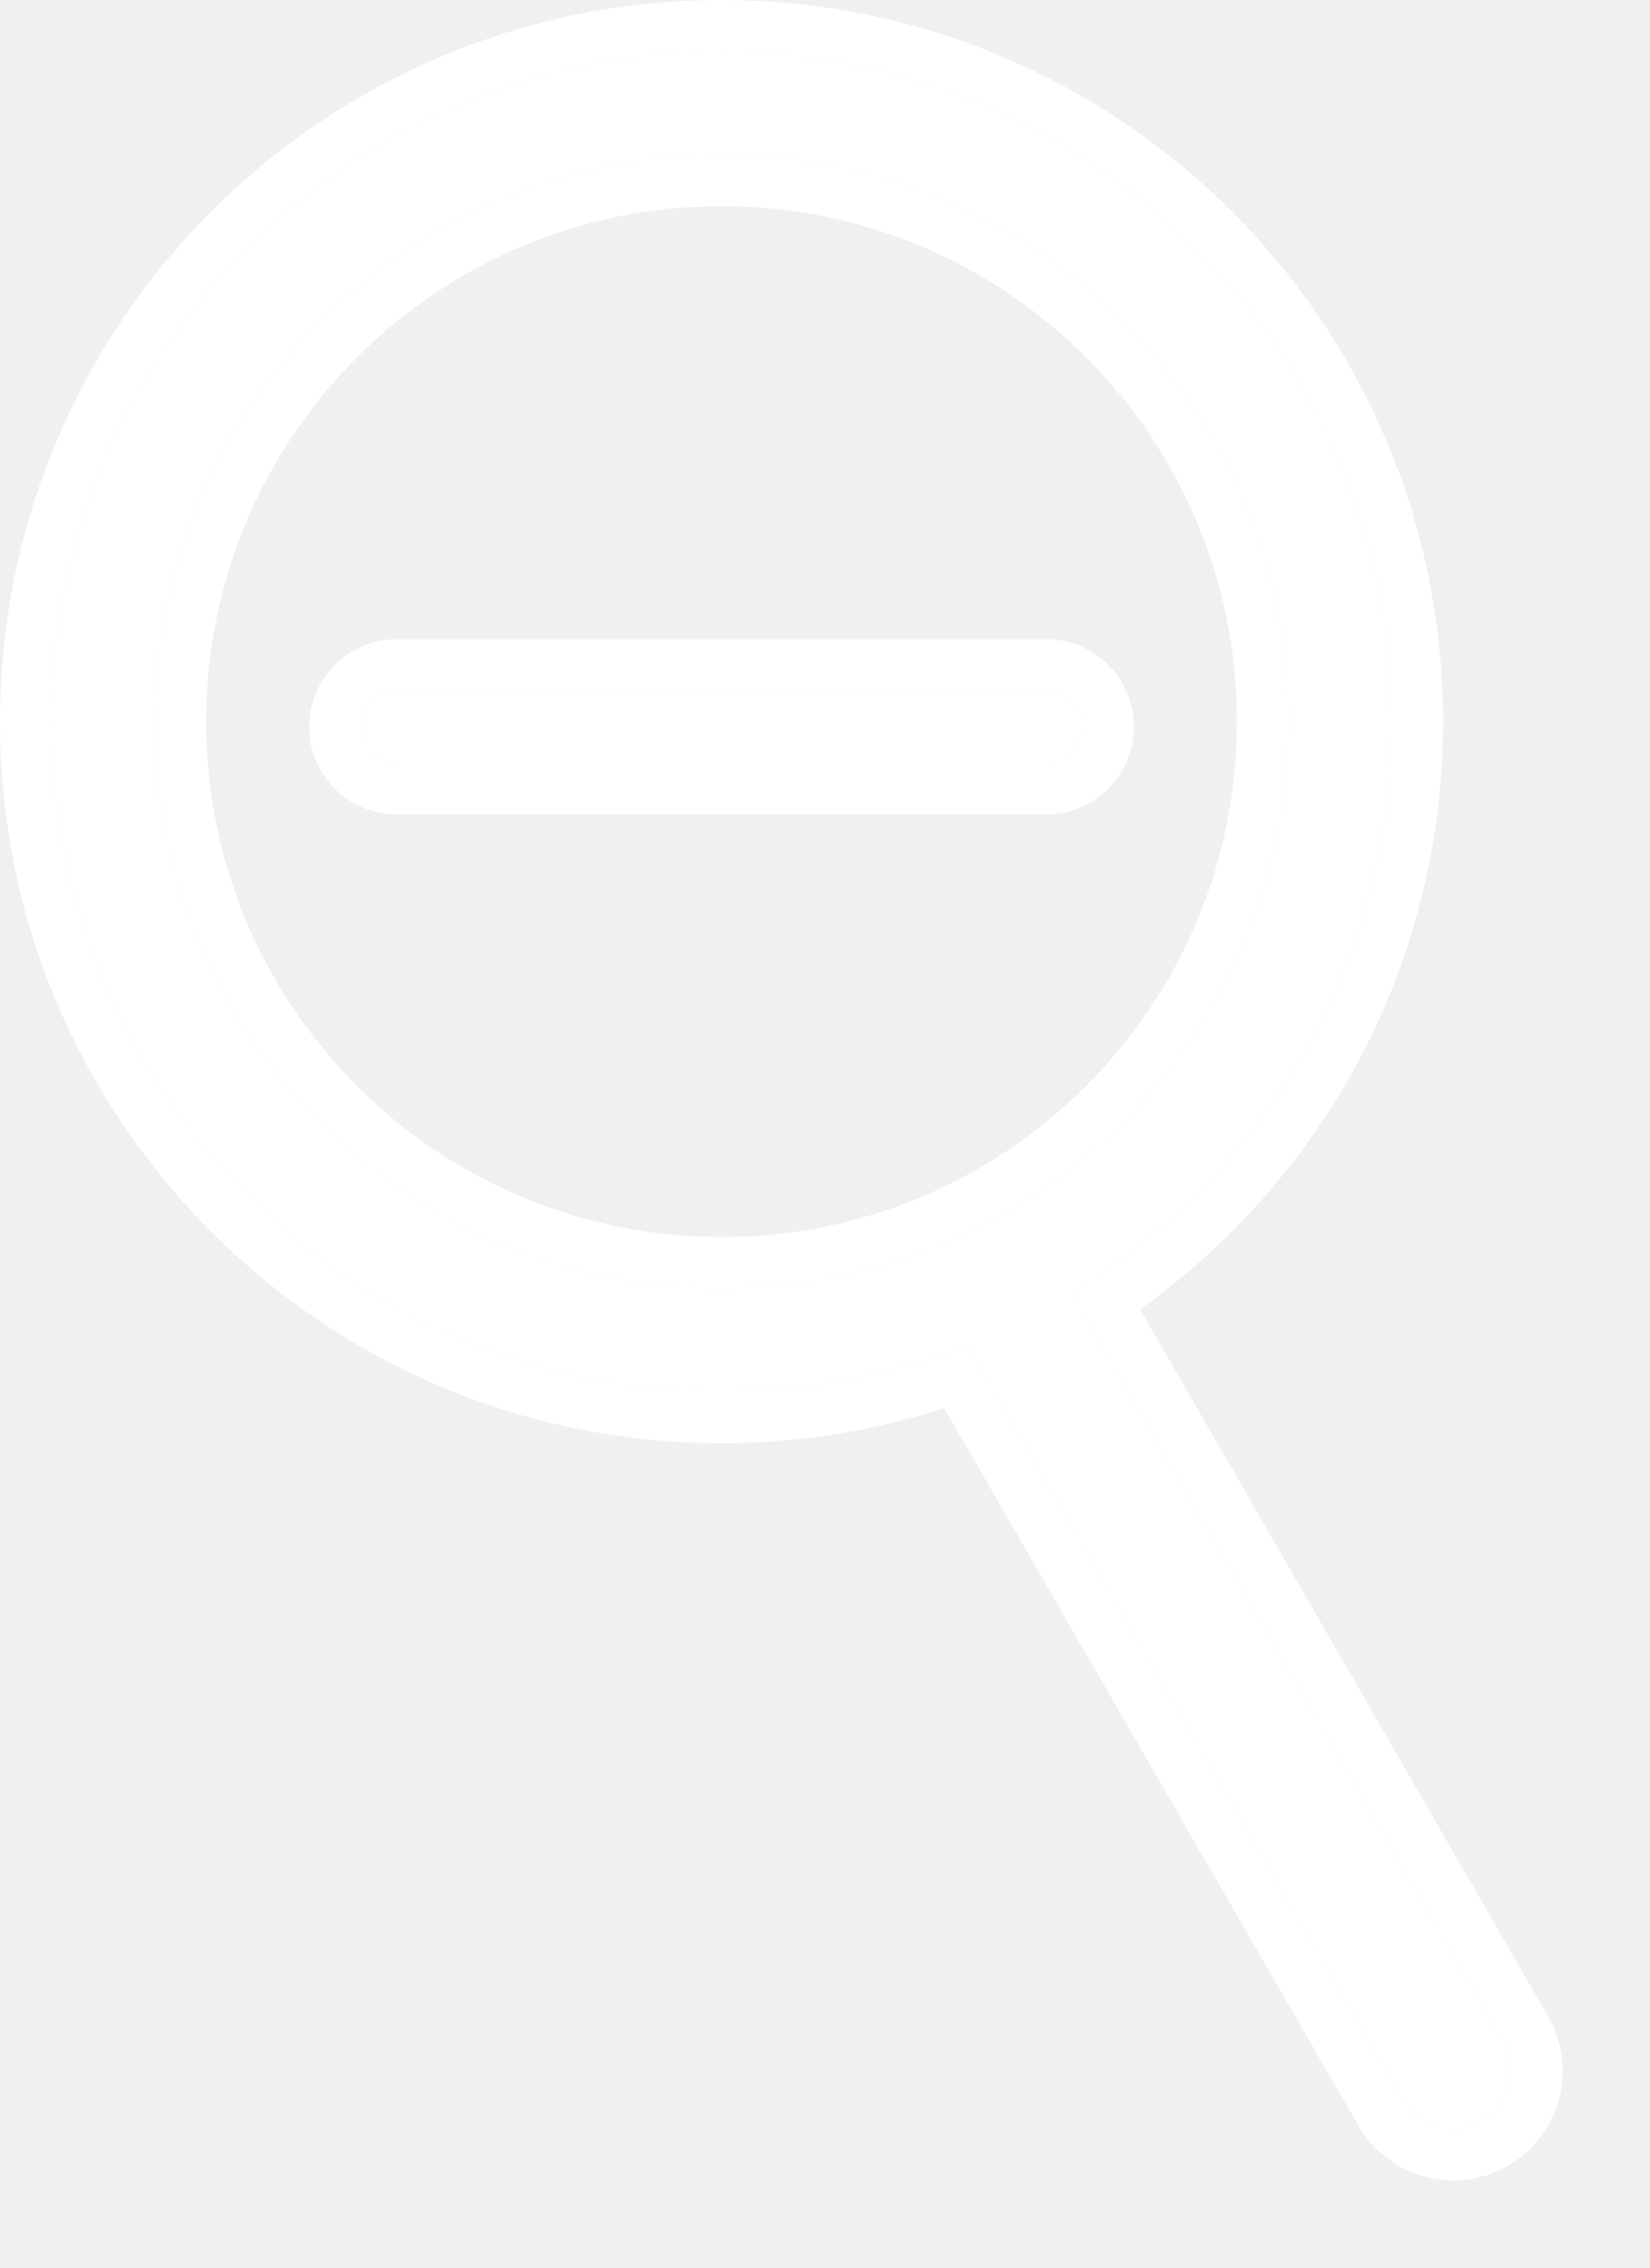
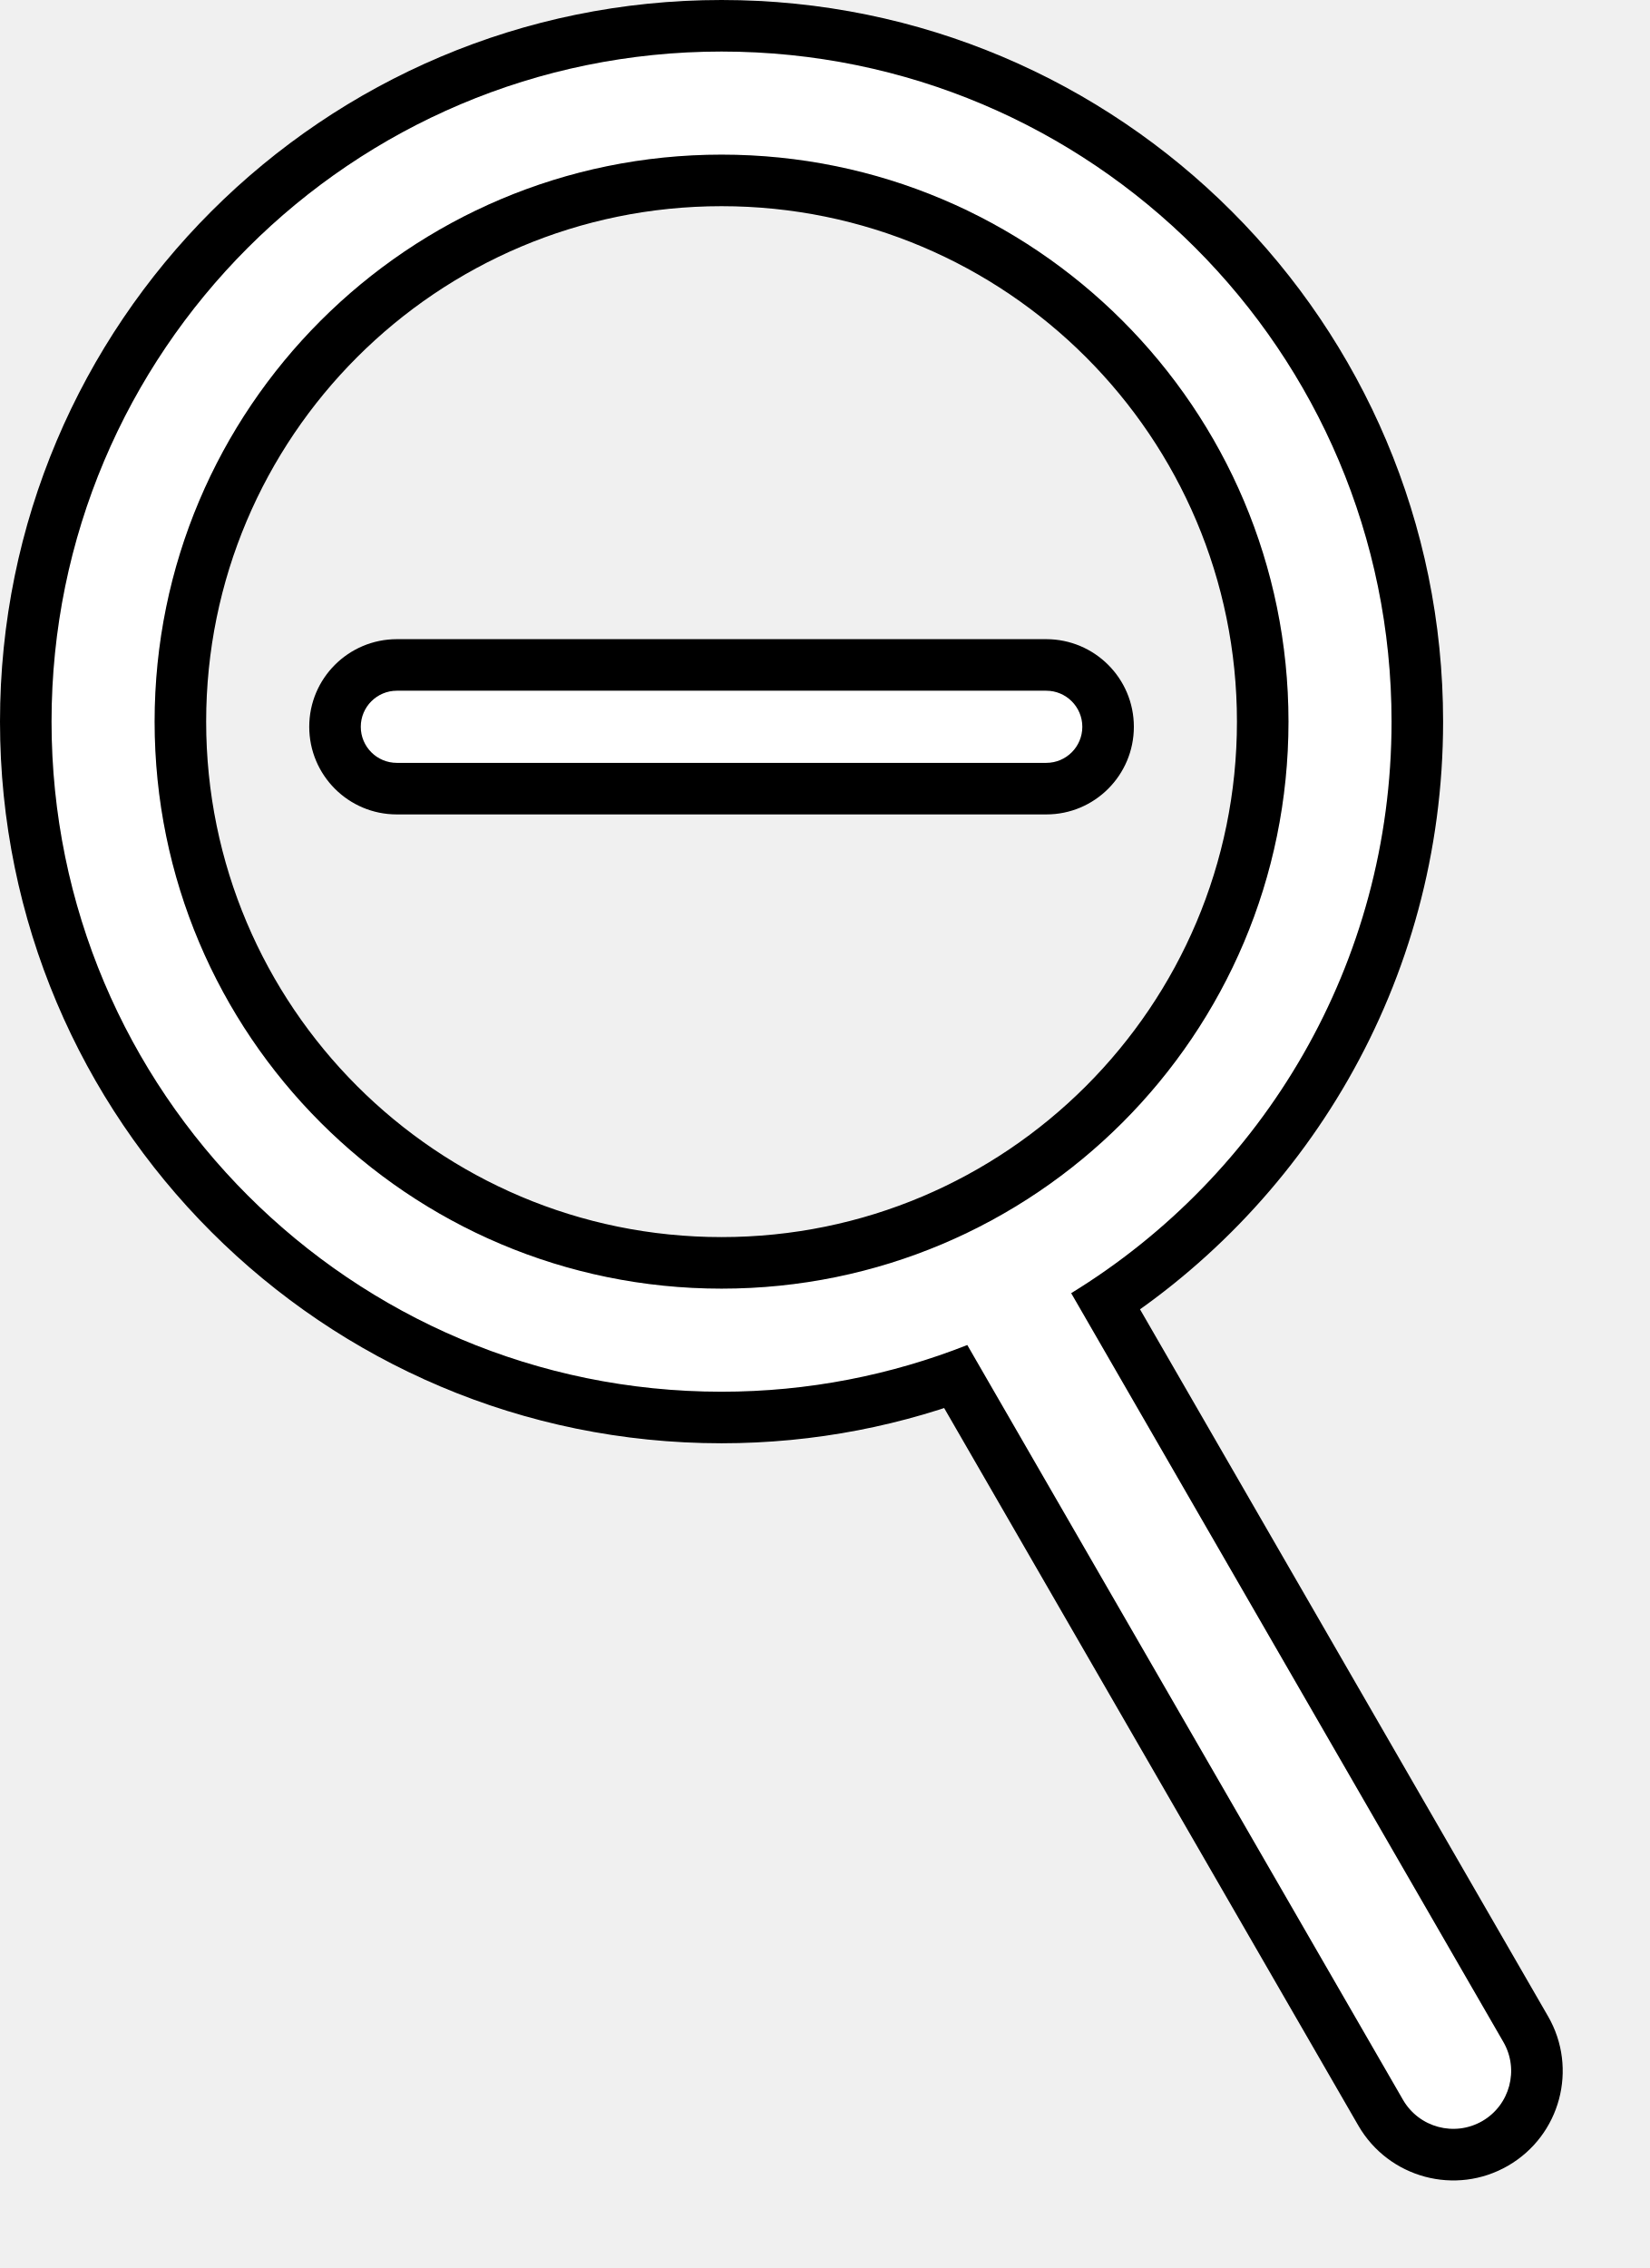
<svg xmlns="http://www.w3.org/2000/svg" width="16" height="22" viewBox="0 0 16 22" fill="none">
-   <mask id="path-1-outside-1_584_401" maskUnits="userSpaceOnUse" x="-0.5" y="-0.5" width="16" height="22" fill="black">
-     <rect fill="white" x="-0.5" y="-0.5" width="16" height="22" />
-     <path d="M7 0.5C10.59 0.5 13.5 3.41 13.5 7C13.5 9.347 12.256 11.401 10.392 12.544L14.585 19.808C14.74 20.076 14.648 20.42 14.38 20.575C14.111 20.73 13.767 20.638 13.611 20.369L9.384 13.047C8.646 13.338 7.842 13.5 7 13.5C3.41 13.5 0.5 10.59 0.5 7C0.5 3.41 3.41 0.5 7 0.5ZM7 1.5C3.962 1.5 1.5 3.962 1.5 7C1.5 10.038 3.962 12.5 7 12.5C10.038 12.5 12.5 10.038 12.5 7C12.5 3.962 10.038 1.5 7 1.5ZM10.15 6.7C10.343 6.7 10.5 6.857 10.5 7.05C10.5 7.243 10.344 7.4 10.15 7.4H3.85C3.656 7.4 3.5 7.243 3.5 7.05C3.5 6.857 3.657 6.7 3.85 6.7H10.15Z" />
-   </mask>
-   <path d="M7 0.5C10.59 0.5 13.5 3.41 13.5 7C13.5 9.347 12.256 11.401 10.392 12.544L14.585 19.808C14.74 20.076 14.648 20.42 14.38 20.575C14.111 20.73 13.767 20.638 13.611 20.369L9.384 13.047C8.646 13.338 7.842 13.5 7 13.5C3.41 13.5 0.5 10.59 0.5 7C0.5 3.41 3.41 0.5 7 0.5ZM7 1.5C3.962 1.5 1.5 3.962 1.5 7C1.5 10.038 3.962 12.5 7 12.5C10.038 12.5 12.5 10.038 12.5 7C12.5 3.962 10.038 1.5 7 1.5ZM10.15 6.7C10.343 6.7 10.5 6.857 10.5 7.05C10.5 7.243 10.344 7.4 10.15 7.4H3.85C3.656 7.4 3.5 7.243 3.5 7.05C3.5 6.857 3.657 6.7 3.85 6.7H10.15Z" fill="white" />
-   <path d="M10.392 12.544L10.13 12.118L9.715 12.372L9.959 12.794L10.392 12.544ZM14.585 19.808L14.152 20.058L14.152 20.058L14.585 19.808ZM14.38 20.575L14.63 21.008L14.63 21.008L14.38 20.575ZM13.611 20.369L14.044 20.119L14.044 20.119L13.611 20.369ZM9.384 13.047L9.817 12.797L9.601 12.424L9.2 12.582L9.384 13.047ZM10.15 6.7L10.151 6.2H10.15V6.7ZM10.5 7.05H11V7.05L10.5 7.05ZM10.15 7.4V7.9L10.151 7.9L10.15 7.4ZM3.85 7.4L3.849 7.9H3.85V7.4ZM3.5 7.05L3 7.05V7.05H3.5ZM3.85 6.7V6.2L3.849 6.2L3.85 6.7ZM7 0.5V1C10.314 1 13 3.686 13 7H13.5H14C14 3.134 10.866 0 7 0V0.5ZM13.5 7H13C13 9.165 11.852 11.062 10.13 12.118L10.392 12.544L10.653 12.97C12.659 11.741 14 9.528 14 7H13.5ZM10.392 12.544L9.959 12.794L14.152 20.058L14.585 19.808L15.018 19.558L10.825 12.294L10.392 12.544ZM14.585 19.808L14.152 20.058C14.169 20.088 14.159 20.125 14.13 20.142L14.38 20.575L14.63 21.008C15.138 20.714 15.311 20.065 15.018 19.558L14.585 19.808ZM14.38 20.575L14.13 20.142C14.1 20.159 14.062 20.149 14.044 20.119L13.611 20.369L13.178 20.619C13.472 21.127 14.122 21.302 14.63 21.008L14.38 20.575ZM13.611 20.369L14.044 20.119L9.817 12.797L9.384 13.047L8.951 13.297L13.178 20.619L13.611 20.369ZM9.384 13.047L9.2 12.582C8.519 12.851 7.777 13 7 13V13.5V14C7.906 14 8.772 13.826 9.567 13.512L9.384 13.047ZM7 13.5V13C3.686 13 1 10.314 1 7H0.5H0C0 10.866 3.134 14 7 14V13.5ZM0.5 7H1C1 3.686 3.686 1 7 1V0.5V0C3.134 0 0 3.134 0 7H0.5ZM7 1.5V1C3.686 1 1 3.686 1 7H1.5H2C2 4.239 4.239 2 7 2V1.5ZM1.5 7H1C1 10.314 3.686 13 7 13V12.5V12C4.239 12 2 9.761 2 7H1.5ZM7 12.5V13C10.314 13 13 10.314 13 7H12.5H12C12 9.761 9.761 12 7 12V12.5ZM12.5 7H13C13 3.686 10.314 1 7 1V1.5V2C9.761 2 12 4.239 12 7H12.5ZM10.15 6.7L10.15 7.2C10.068 7.2 10 7.133 10 7.05L10.5 7.05L11 7.05C11 6.58 10.619 6.201 10.151 6.2L10.15 6.7ZM10.5 7.05H10C10 6.968 10.066 6.9 10.15 6.9L10.15 7.4L10.151 7.9C10.621 7.9 11 7.518 11 7.05H10.5ZM10.15 7.4V6.9H3.85V7.4V7.9H10.15V7.4ZM3.85 7.4L3.85 6.9C3.934 6.9 4 6.968 4 7.05H3.5H3C3 7.518 3.379 7.9 3.849 7.9L3.85 7.4ZM3.5 7.05L4 7.05C4 7.133 3.933 7.2 3.85 7.2L3.85 6.7L3.849 6.2C3.381 6.201 3 6.58 3 7.05L3.5 7.05ZM3.85 6.7V7.2H10.15V6.7V6.2H3.85V6.7Z" fill="white" mask="url(#path-1-outside-1_584_401)" />
+   <g id="magnifying_zoom_out_magnifying_glass_zoom_out">
+     <g id="Union">
+       <mask id="path-1-outside-1_545_2" maskUnits="userSpaceOnUse" x="-0.5" y="-0.5" width="16" height="22" fill="black">
+         <rect fill="white" x="-0.5" y="-0.5" width="16" height="22" />
+         <path d="M7 0.5C10.59 0.5 13.5 3.41 13.5 7C13.5 9.347 12.256 11.401 10.392 12.544L14.585 19.808C14.74 20.076 14.648 20.42 14.38 20.575C14.111 20.73 13.767 20.638 13.611 20.369L9.384 13.047C8.646 13.338 7.842 13.5 7 13.5C3.41 13.5 0.5 10.59 0.5 7C0.5 3.41 3.41 0.5 7 0.5ZM7 1.5C3.962 1.5 1.5 3.962 1.5 7C1.5 10.038 3.962 12.5 7 12.5C10.038 12.5 12.5 10.038 12.5 7C12.5 3.962 10.038 1.5 7 1.5ZM10.15 6.7C10.343 6.7 10.5 6.857 10.5 7.05C10.5 7.243 10.344 7.4 10.15 7.4H3.85C3.656 7.4 3.5 7.243 3.5 7.05C3.5 6.857 3.657 6.7 3.85 6.7H10.15Z" />
+       </mask>
+       <path d="M7 0.5C10.59 0.5 13.5 3.41 13.5 7C13.5 9.347 12.256 11.401 10.392 12.544L14.585 19.808C14.74 20.076 14.648 20.42 14.38 20.575C14.111 20.73 13.767 20.638 13.611 20.369L9.384 13.047C8.646 13.338 7.842 13.5 7 13.5C3.41 13.5 0.5 10.59 0.5 7C0.5 3.41 3.41 0.5 7 0.5ZM7 1.5C3.962 1.5 1.5 3.962 1.5 7C1.5 10.038 3.962 12.5 7 12.5C10.038 12.5 12.5 10.038 12.5 7C12.5 3.962 10.038 1.5 7 1.5ZM10.15 6.7C10.343 6.7 10.5 6.857 10.5 7.05C10.5 7.243 10.344 7.4 10.15 7.4H3.85C3.656 7.4 3.5 7.243 3.5 7.05C3.5 6.857 3.657 6.7 3.85 6.7H10.15Z" fill="white" />
+       <path d="M10.392 12.544L10.13 12.118L9.715 12.372L9.959 12.794L10.392 12.544ZM14.585 19.808L14.152 20.058L14.152 20.058L14.585 19.808ZM14.38 20.575L14.63 21.008L14.63 21.008L14.38 20.575ZM13.611 20.369L14.044 20.119L14.044 20.119L13.611 20.369ZM9.384 13.047L9.817 12.797L9.601 12.424L9.2 12.582L9.384 13.047ZM10.15 6.7L10.151 6.2H10.15V6.7ZM10.5 7.05H11V7.05L10.5 7.05ZM10.15 7.4V7.9L10.151 7.9L10.15 7.4ZM3.85 7.4L3.849 7.9H3.85V7.4ZM3.5 7.05L3 7.05V7.05H3.5ZM3.85 6.7V6.2L3.849 6.2L3.85 6.7ZM7 0.5V1C10.314 1 13 3.686 13 7H13.5H14C14 3.134 10.866 0 7 0V0.5ZM13.5 7H13C13 9.165 11.852 11.062 10.13 12.118L10.392 12.544L10.653 12.97C12.659 11.741 14 9.528 14 7H13.5ZM10.392 12.544L9.959 12.794L14.152 20.058L14.585 19.808L15.018 19.558L10.825 12.294L10.392 12.544ZM14.585 19.808L14.152 20.058C14.169 20.088 14.159 20.125 14.13 20.142L14.38 20.575L14.63 21.008C15.138 20.714 15.311 20.065 15.018 19.558L14.585 19.808ZM14.38 20.575L14.13 20.142C14.1 20.159 14.062 20.149 14.044 20.119L13.611 20.369L13.178 20.619C13.472 21.127 14.122 21.302 14.63 21.008L14.38 20.575ZM13.611 20.369L14.044 20.119L9.817 12.797L9.384 13.047L8.951 13.297L13.178 20.619L13.611 20.369ZM9.384 13.047L9.2 12.582C8.519 12.851 7.777 13 7 13V13.5V14C7.906 14 8.772 13.826 9.567 13.512L9.384 13.047ZM7 13.5V13C3.686 13 1 10.314 1 7H0.5H0C0 10.866 3.134 14 7 14V13.5ZM0.5 7H1C1 3.686 3.686 1 7 1V0.5V0C3.134 0 0 3.134 0 7H0.5ZM7 1.5V1C3.686 1 1 3.686 1 7H1.5H2C2 4.239 4.239 2 7 2V1.5ZM1.5 7H1C1 10.314 3.686 13 7 13V12.5V12C4.239 12 2 9.761 2 7H1.5ZM7 12.5V13C10.314 13 13 10.314 13 7H12.5H12C12 9.761 9.761 12 7 12V12.5ZM12.5 7H13C13 3.686 10.314 1 7 1V1.5V2C9.761 2 12 4.239 12 7H12.5ZM10.15 6.7L10.15 7.2C10.068 7.2 10 7.133 10 7.05L10.5 7.05L11 7.05C11 6.58 10.619 6.201 10.151 6.2L10.15 6.7ZM10.5 7.05H10C10 6.968 10.066 6.9 10.15 6.9L10.15 7.4L10.151 7.9C10.621 7.9 11 7.518 11 7.05H10.5ZM10.15 7.4V6.9H3.85V7.4V7.9H10.15V7.4ZM3.85 7.4L3.85 6.9C3.934 6.9 4 6.968 4 7.05H3.5H3C3 7.518 3.379 7.9 3.849 7.9L3.85 7.4ZM3.5 7.05L4 7.05C4 7.133 3.933 7.2 3.85 7.2L3.85 6.7L3.849 6.2C3.381 6.201 3 6.58 3 7.05L3.5 7.05ZM3.85 6.7V7.2H10.15V6.7V6.2H3.85V6.7Z" fill="black" mask="url(#path-1-outside-1_545_2)" />
+     </g>
+   </g>
</svg>
